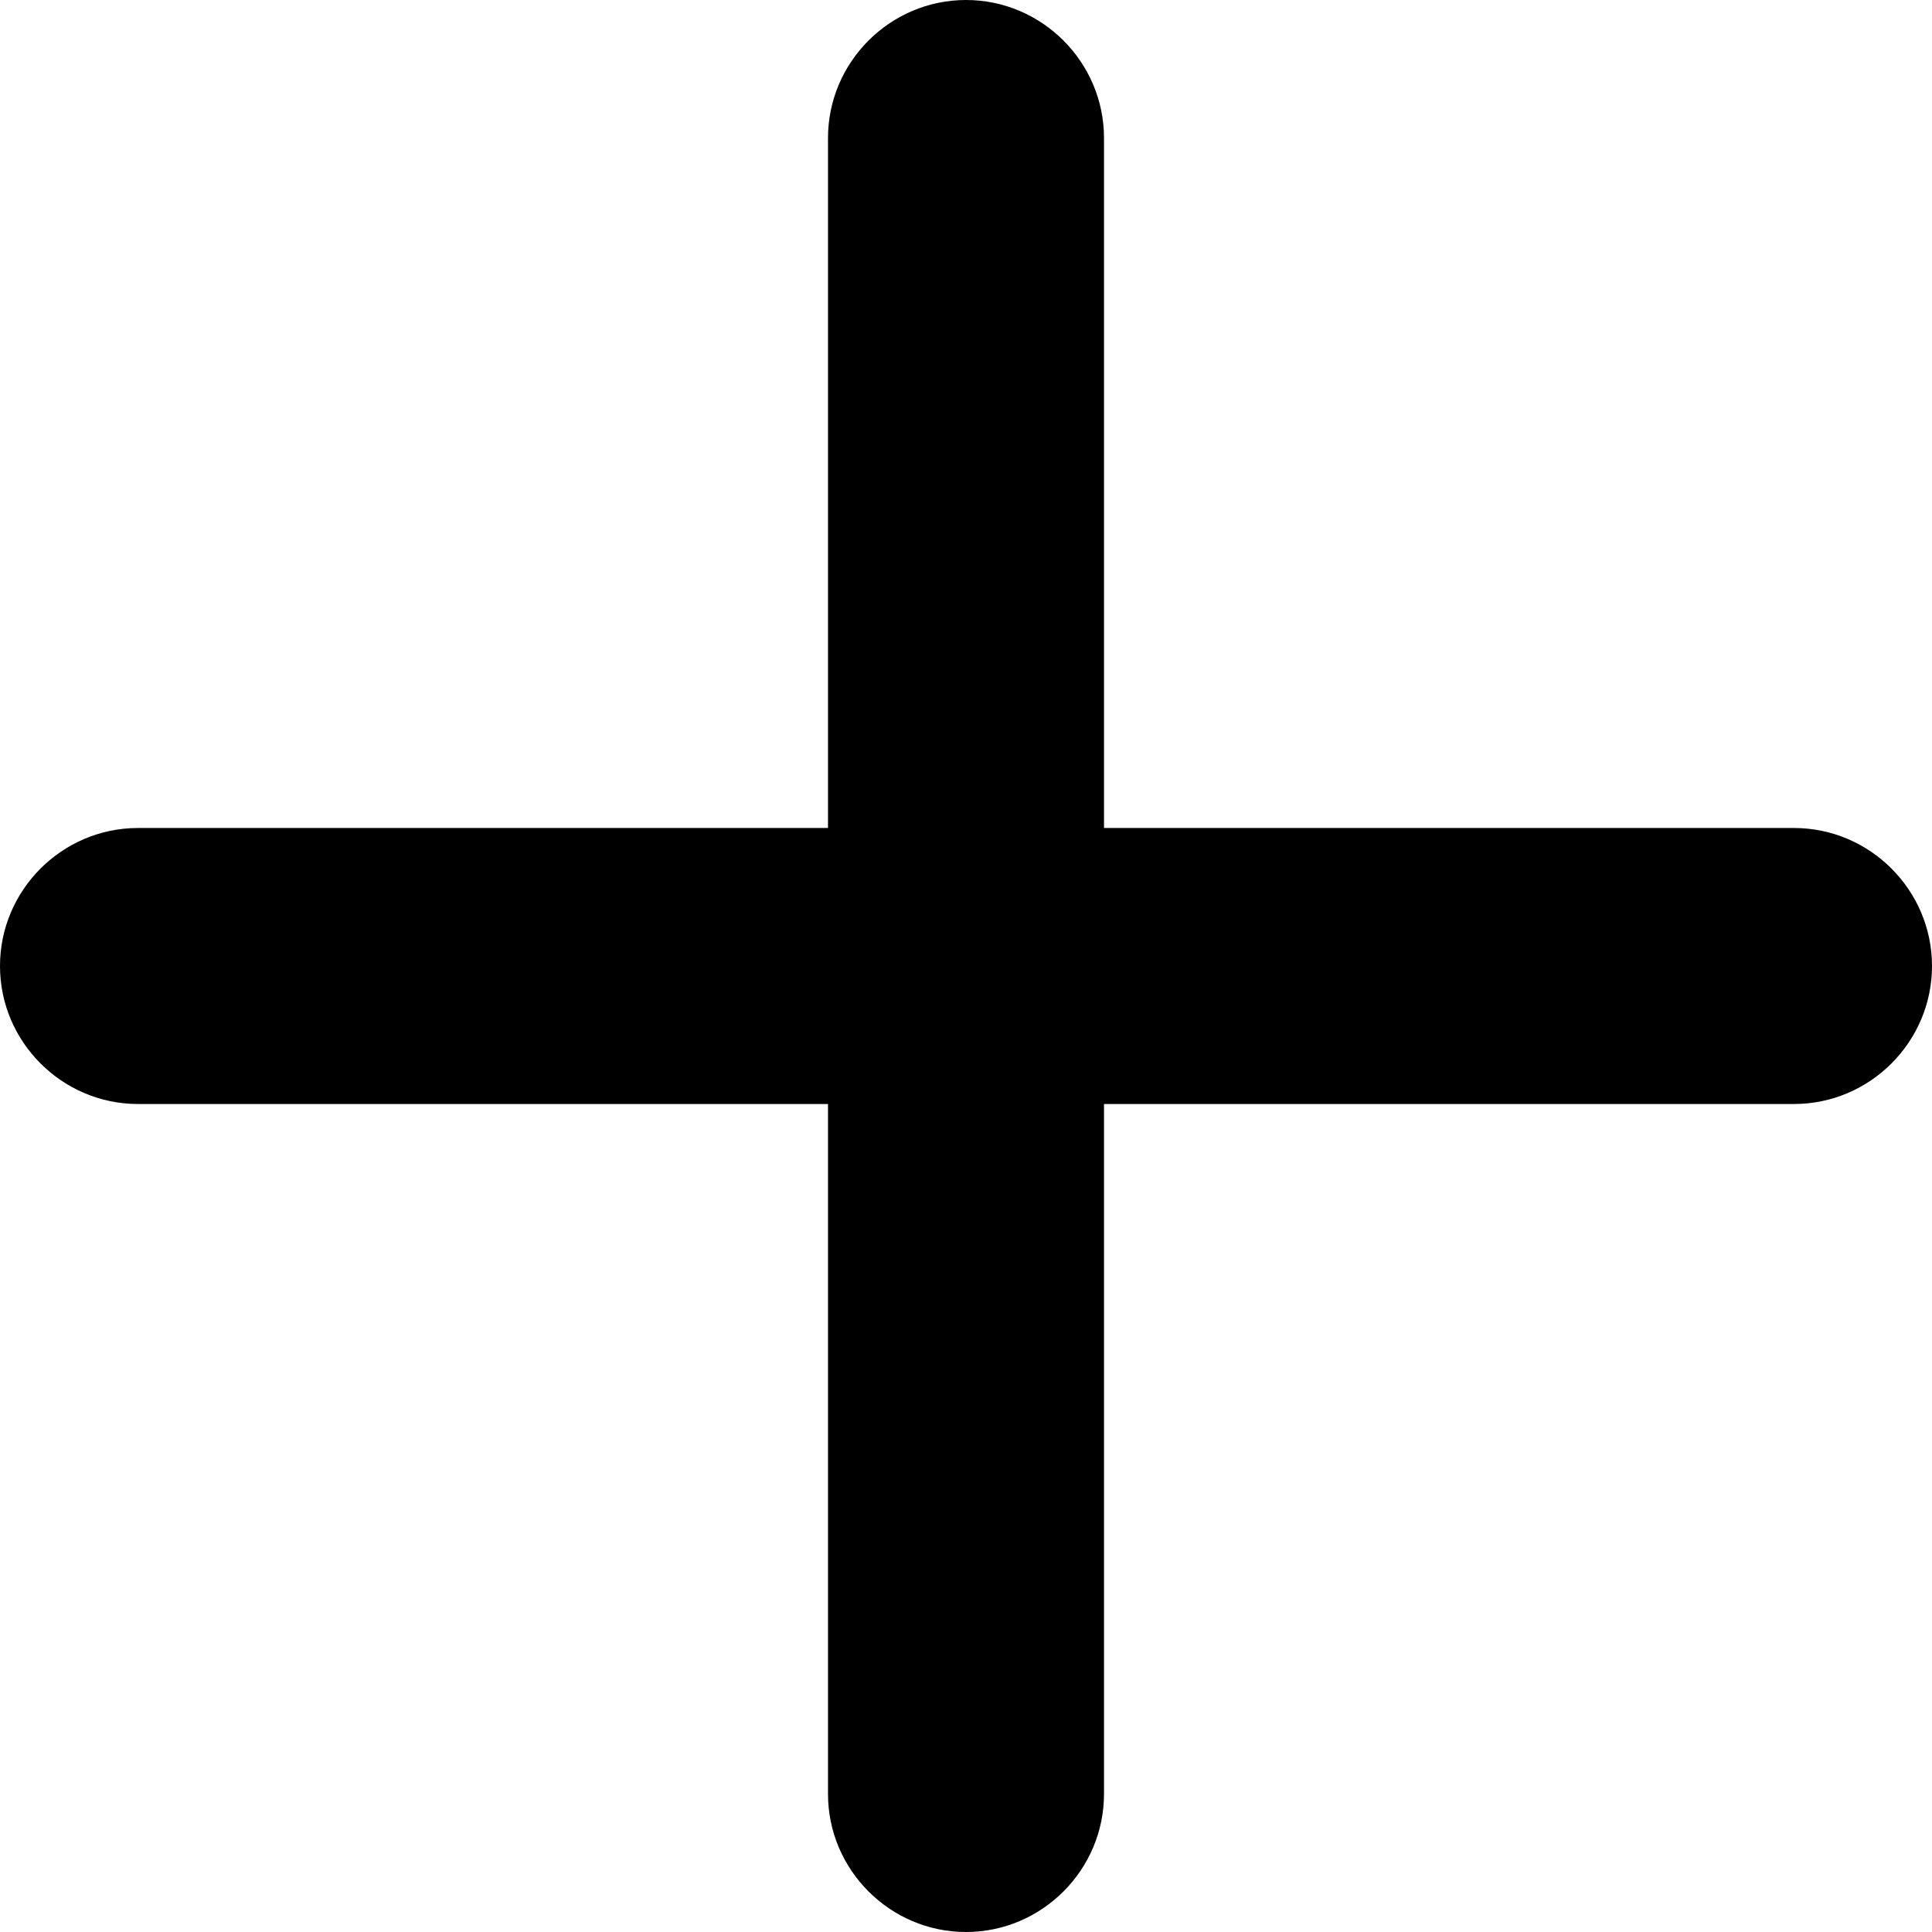
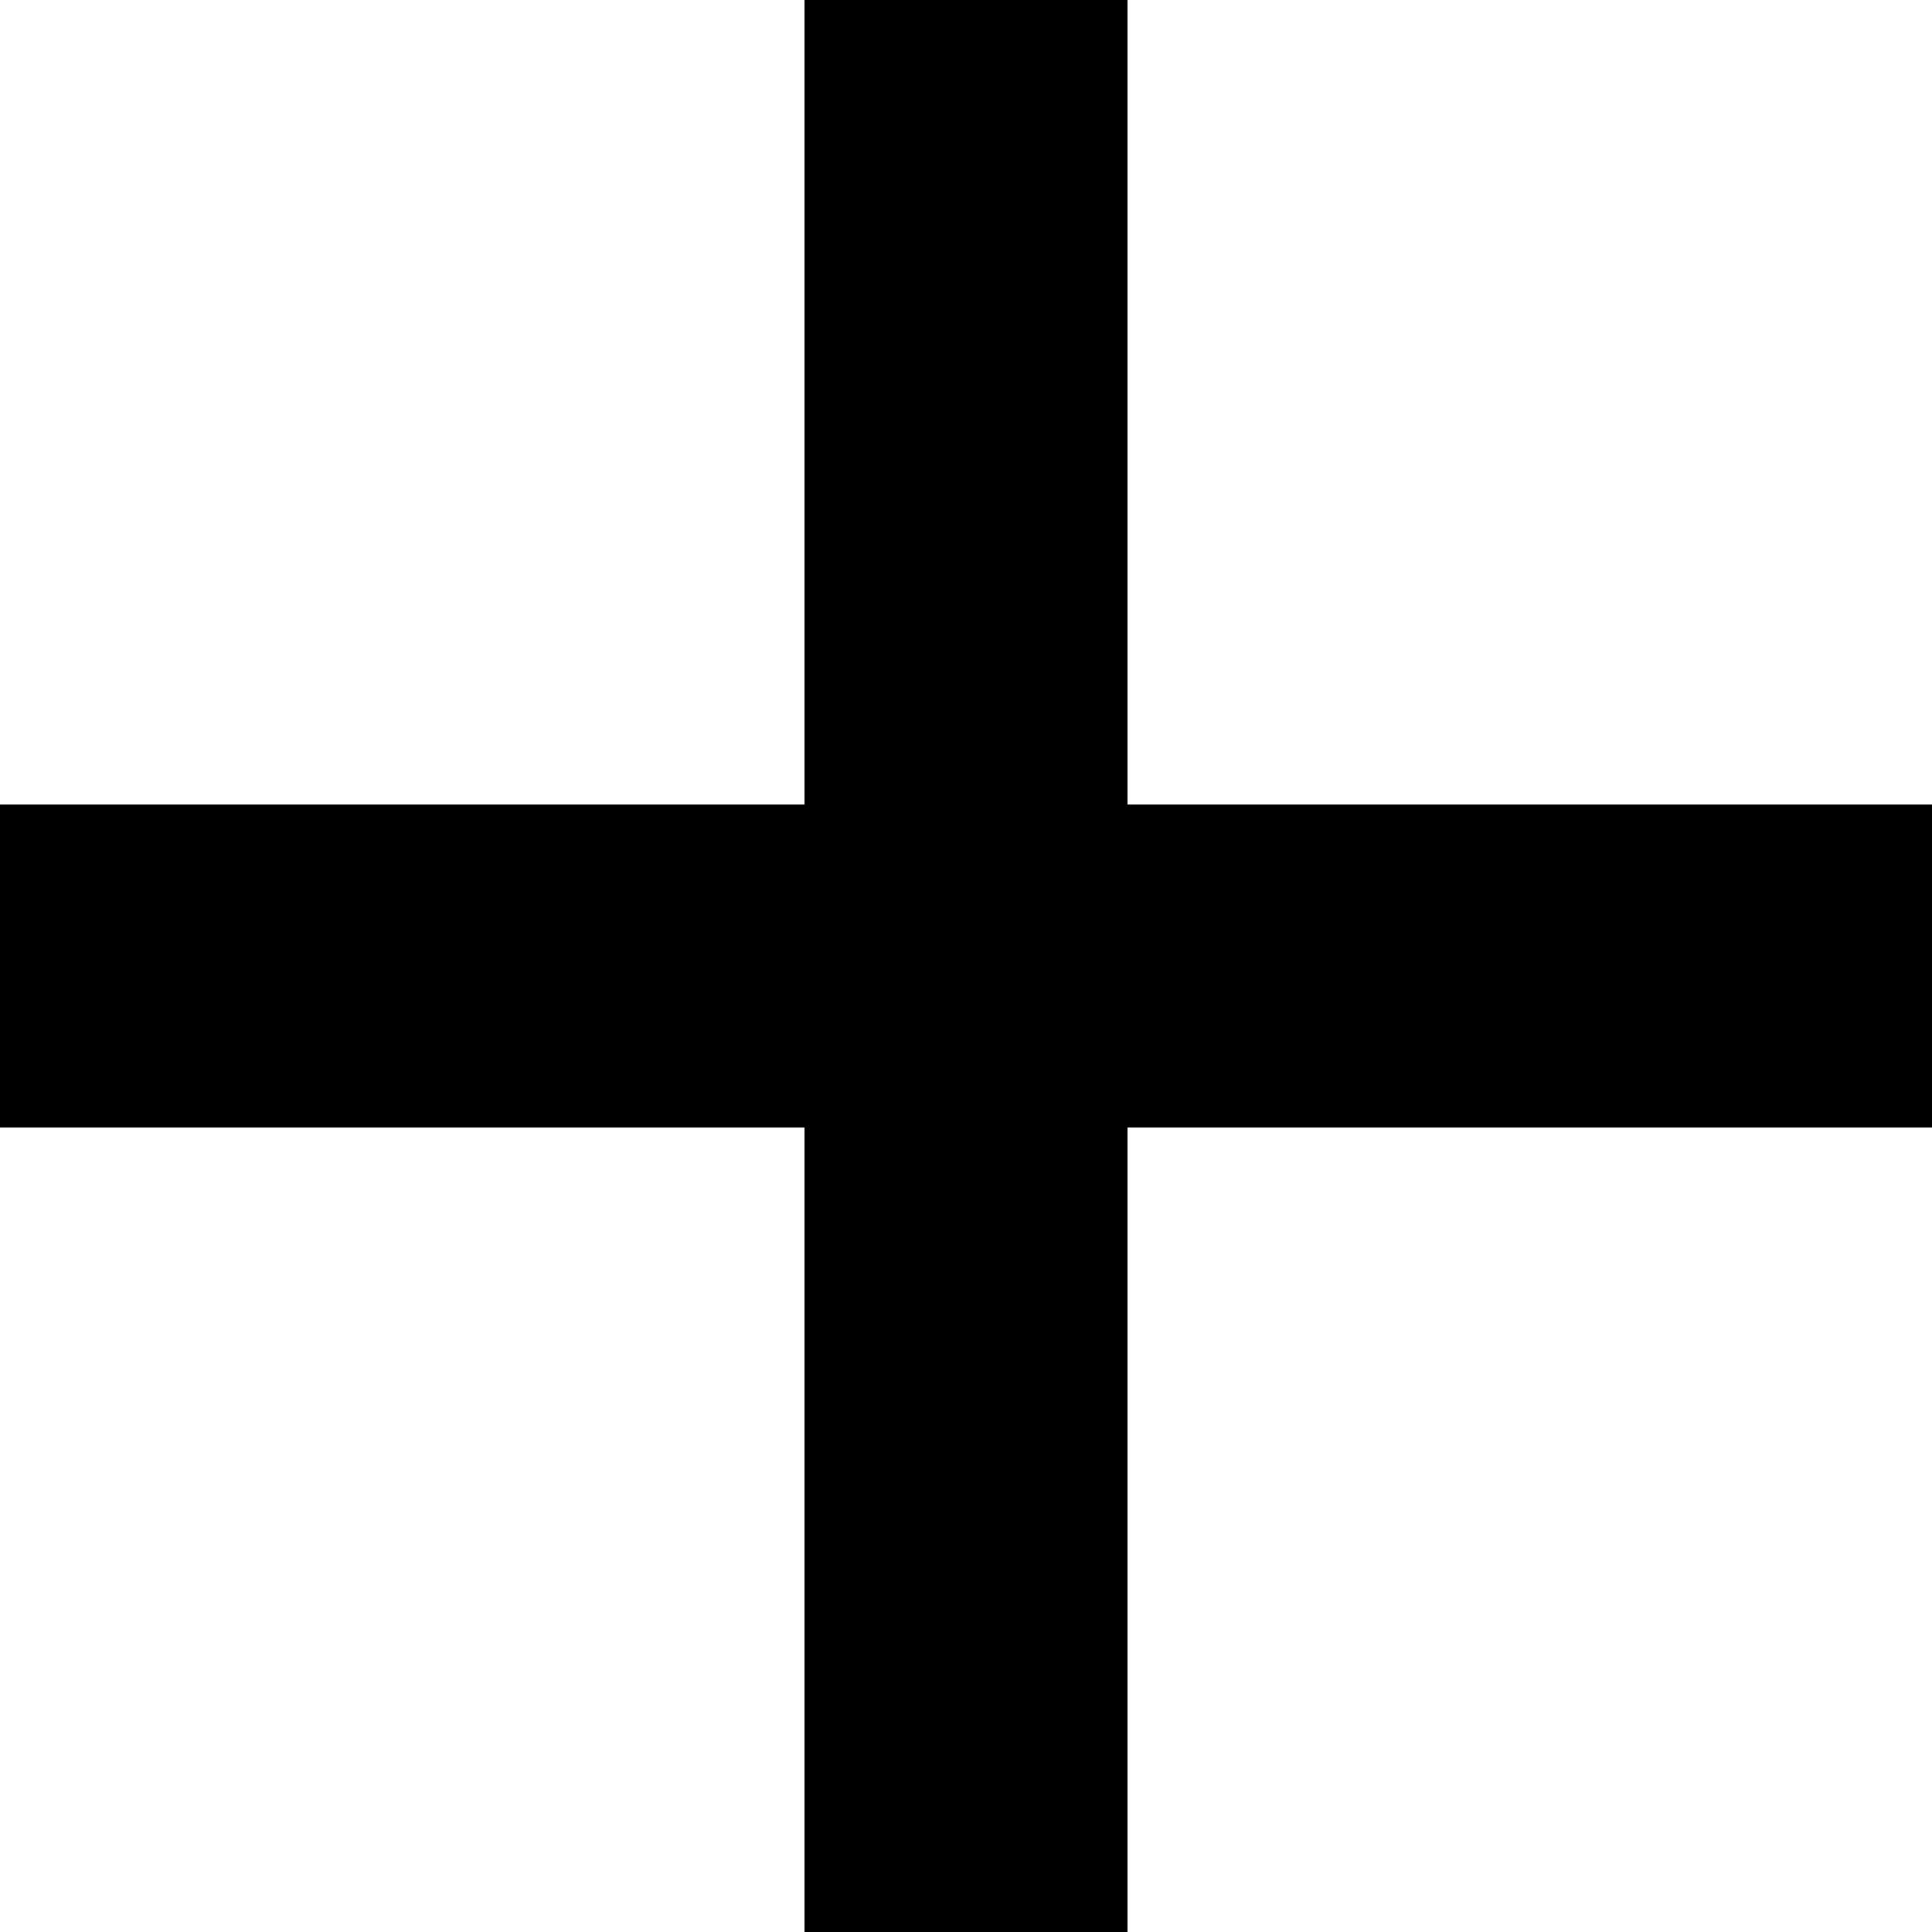
- <svg xmlns="http://www.w3.org/2000/svg" viewBox="0 0 14 14">
-   <g fill="none" fill-rule="evenodd">
-     <path d="M-5-5h24v24H-5z" />
-     <path d="M13 8H8v5c0 .55-.45 1-1 1s-1-.45-1-1V8H1c-.55 0-1-.45-1-1s.45-1 1-1h5V1c0-.55.45-1 1-1s1 .45 1 1v5h5c.55 0 1 .45 1 1s-.45 1-1 1Z" fill="black" />
-   </g>
+ <svg xmlns="http://www.w3.org/2000/svg" enable-background="new 0 0 512 512" viewBox="0 0 512 512">
+   <path d="m298.7 213.3v-213.3h-85.4v213.3h-213.3v85.4h213.3v213.3h85.4v-213.3h213.3v-85.4z" />
</svg>
